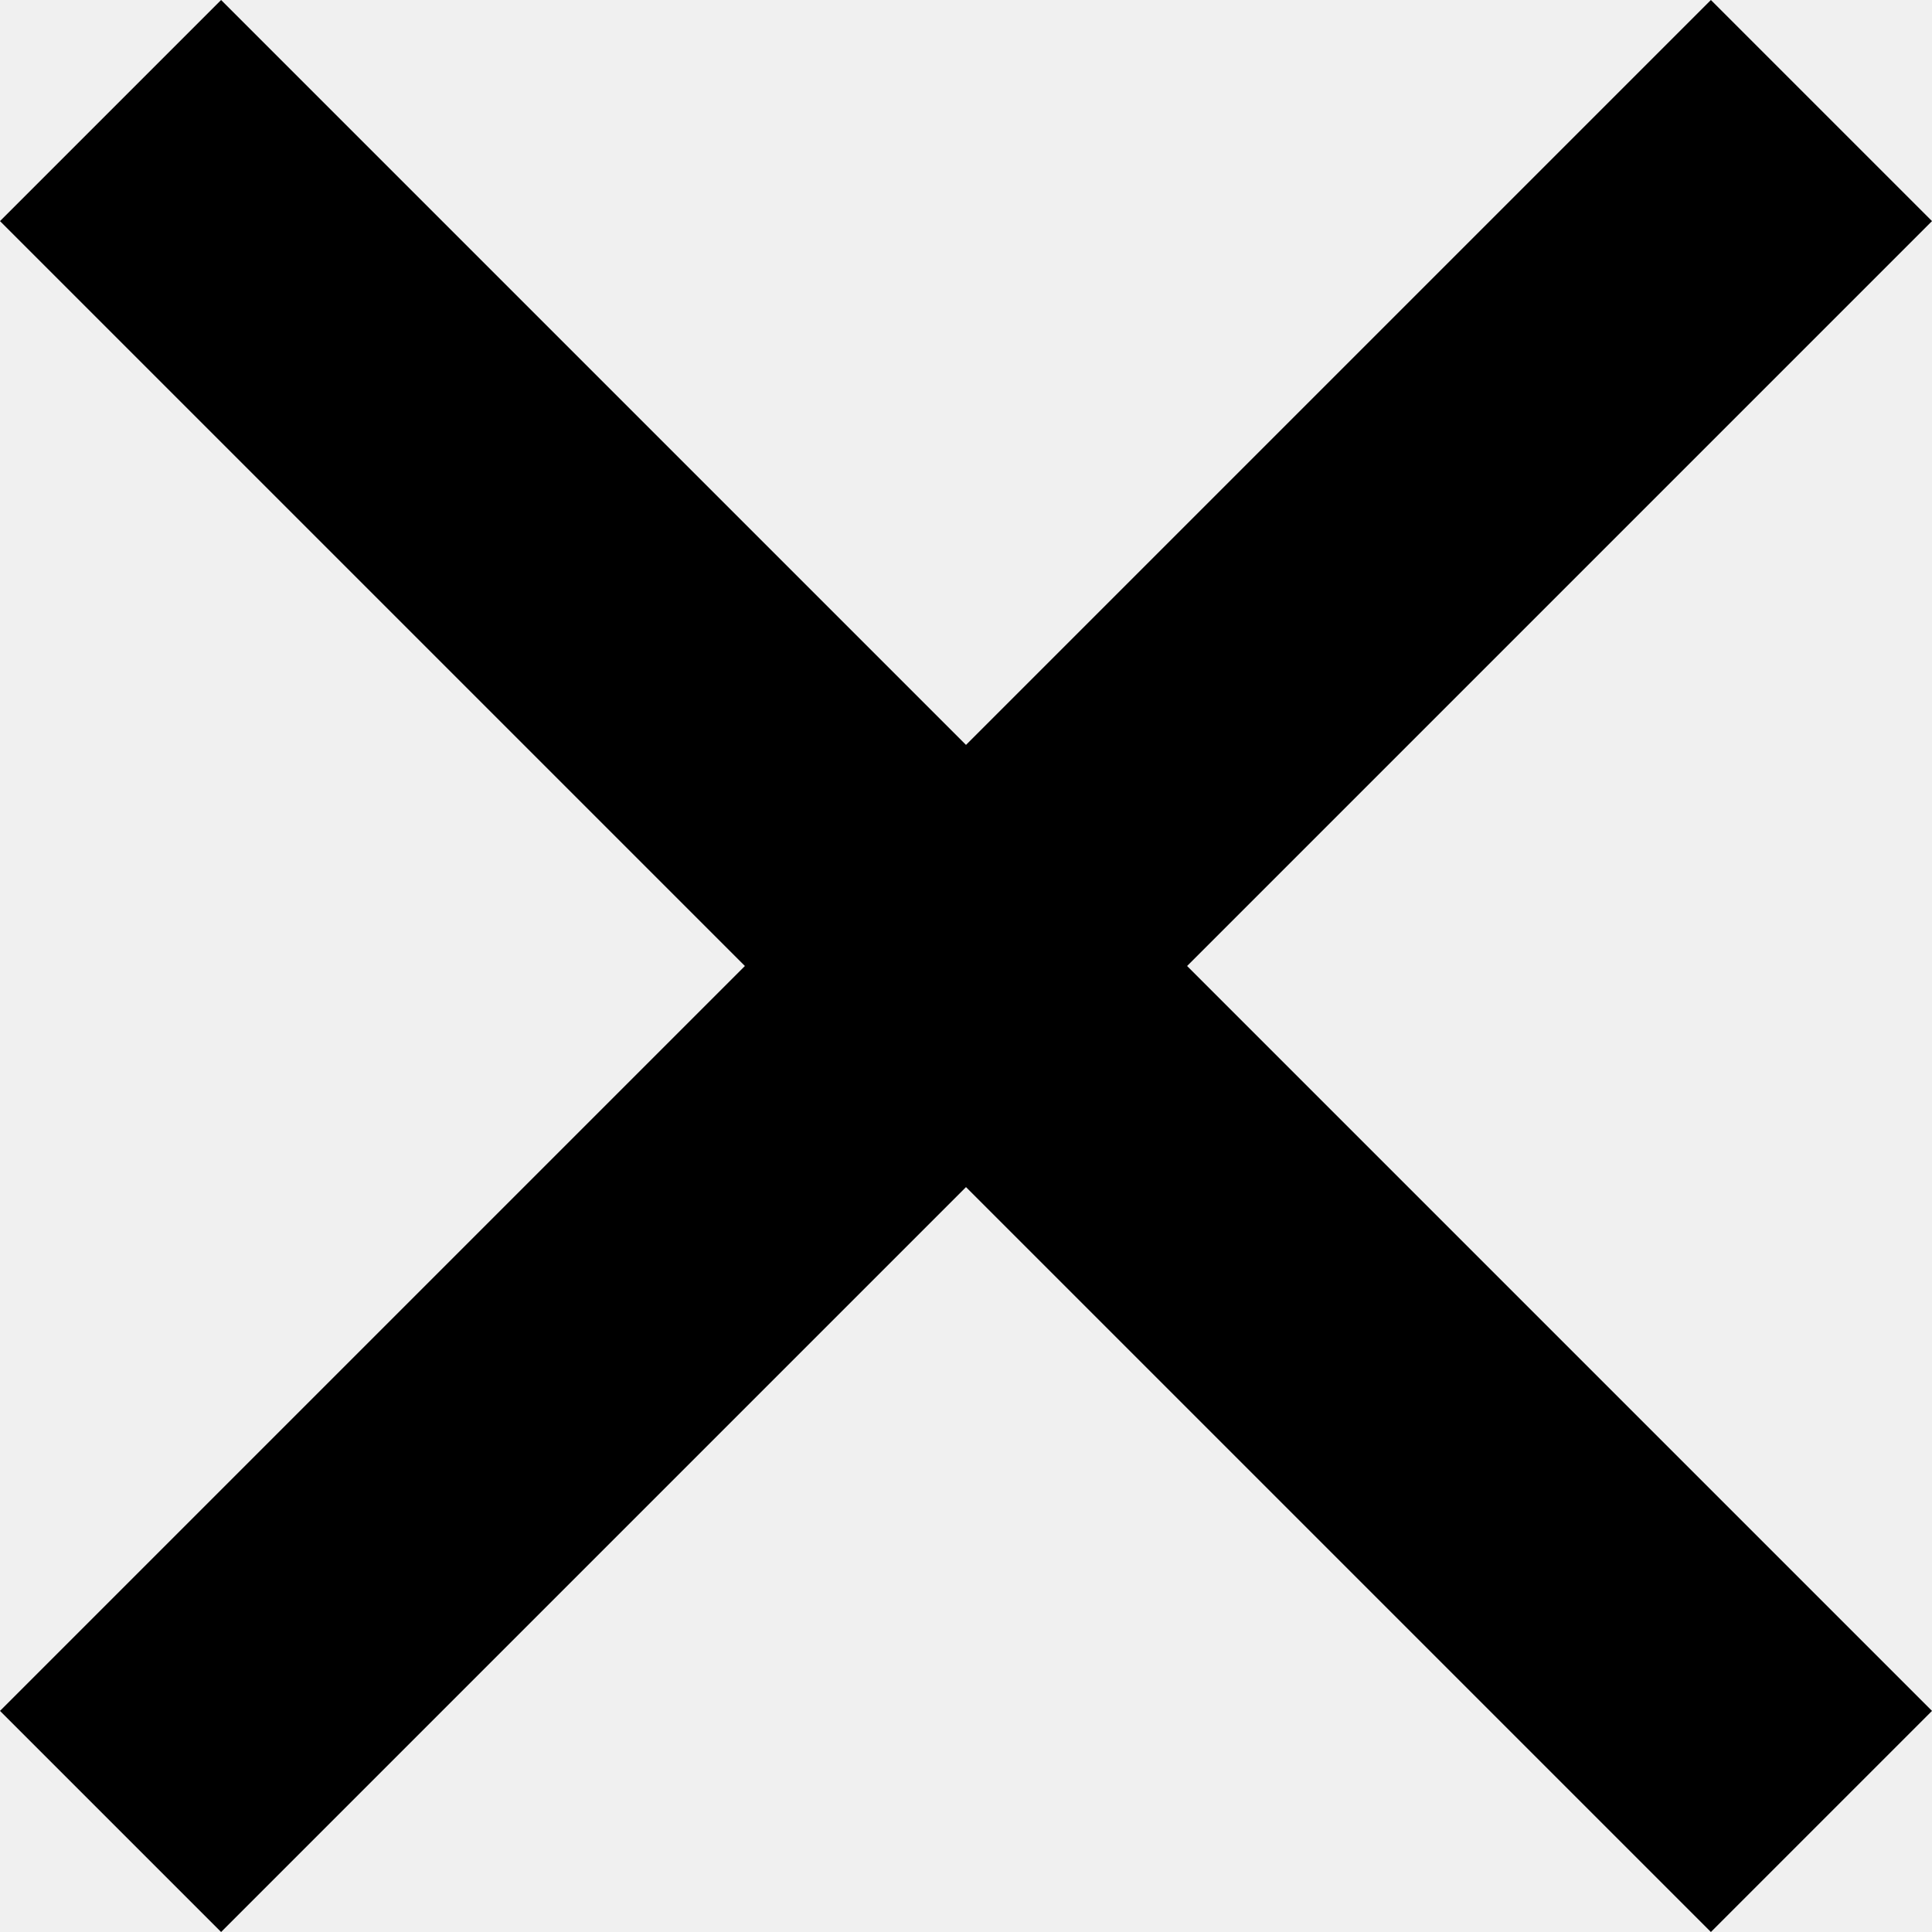
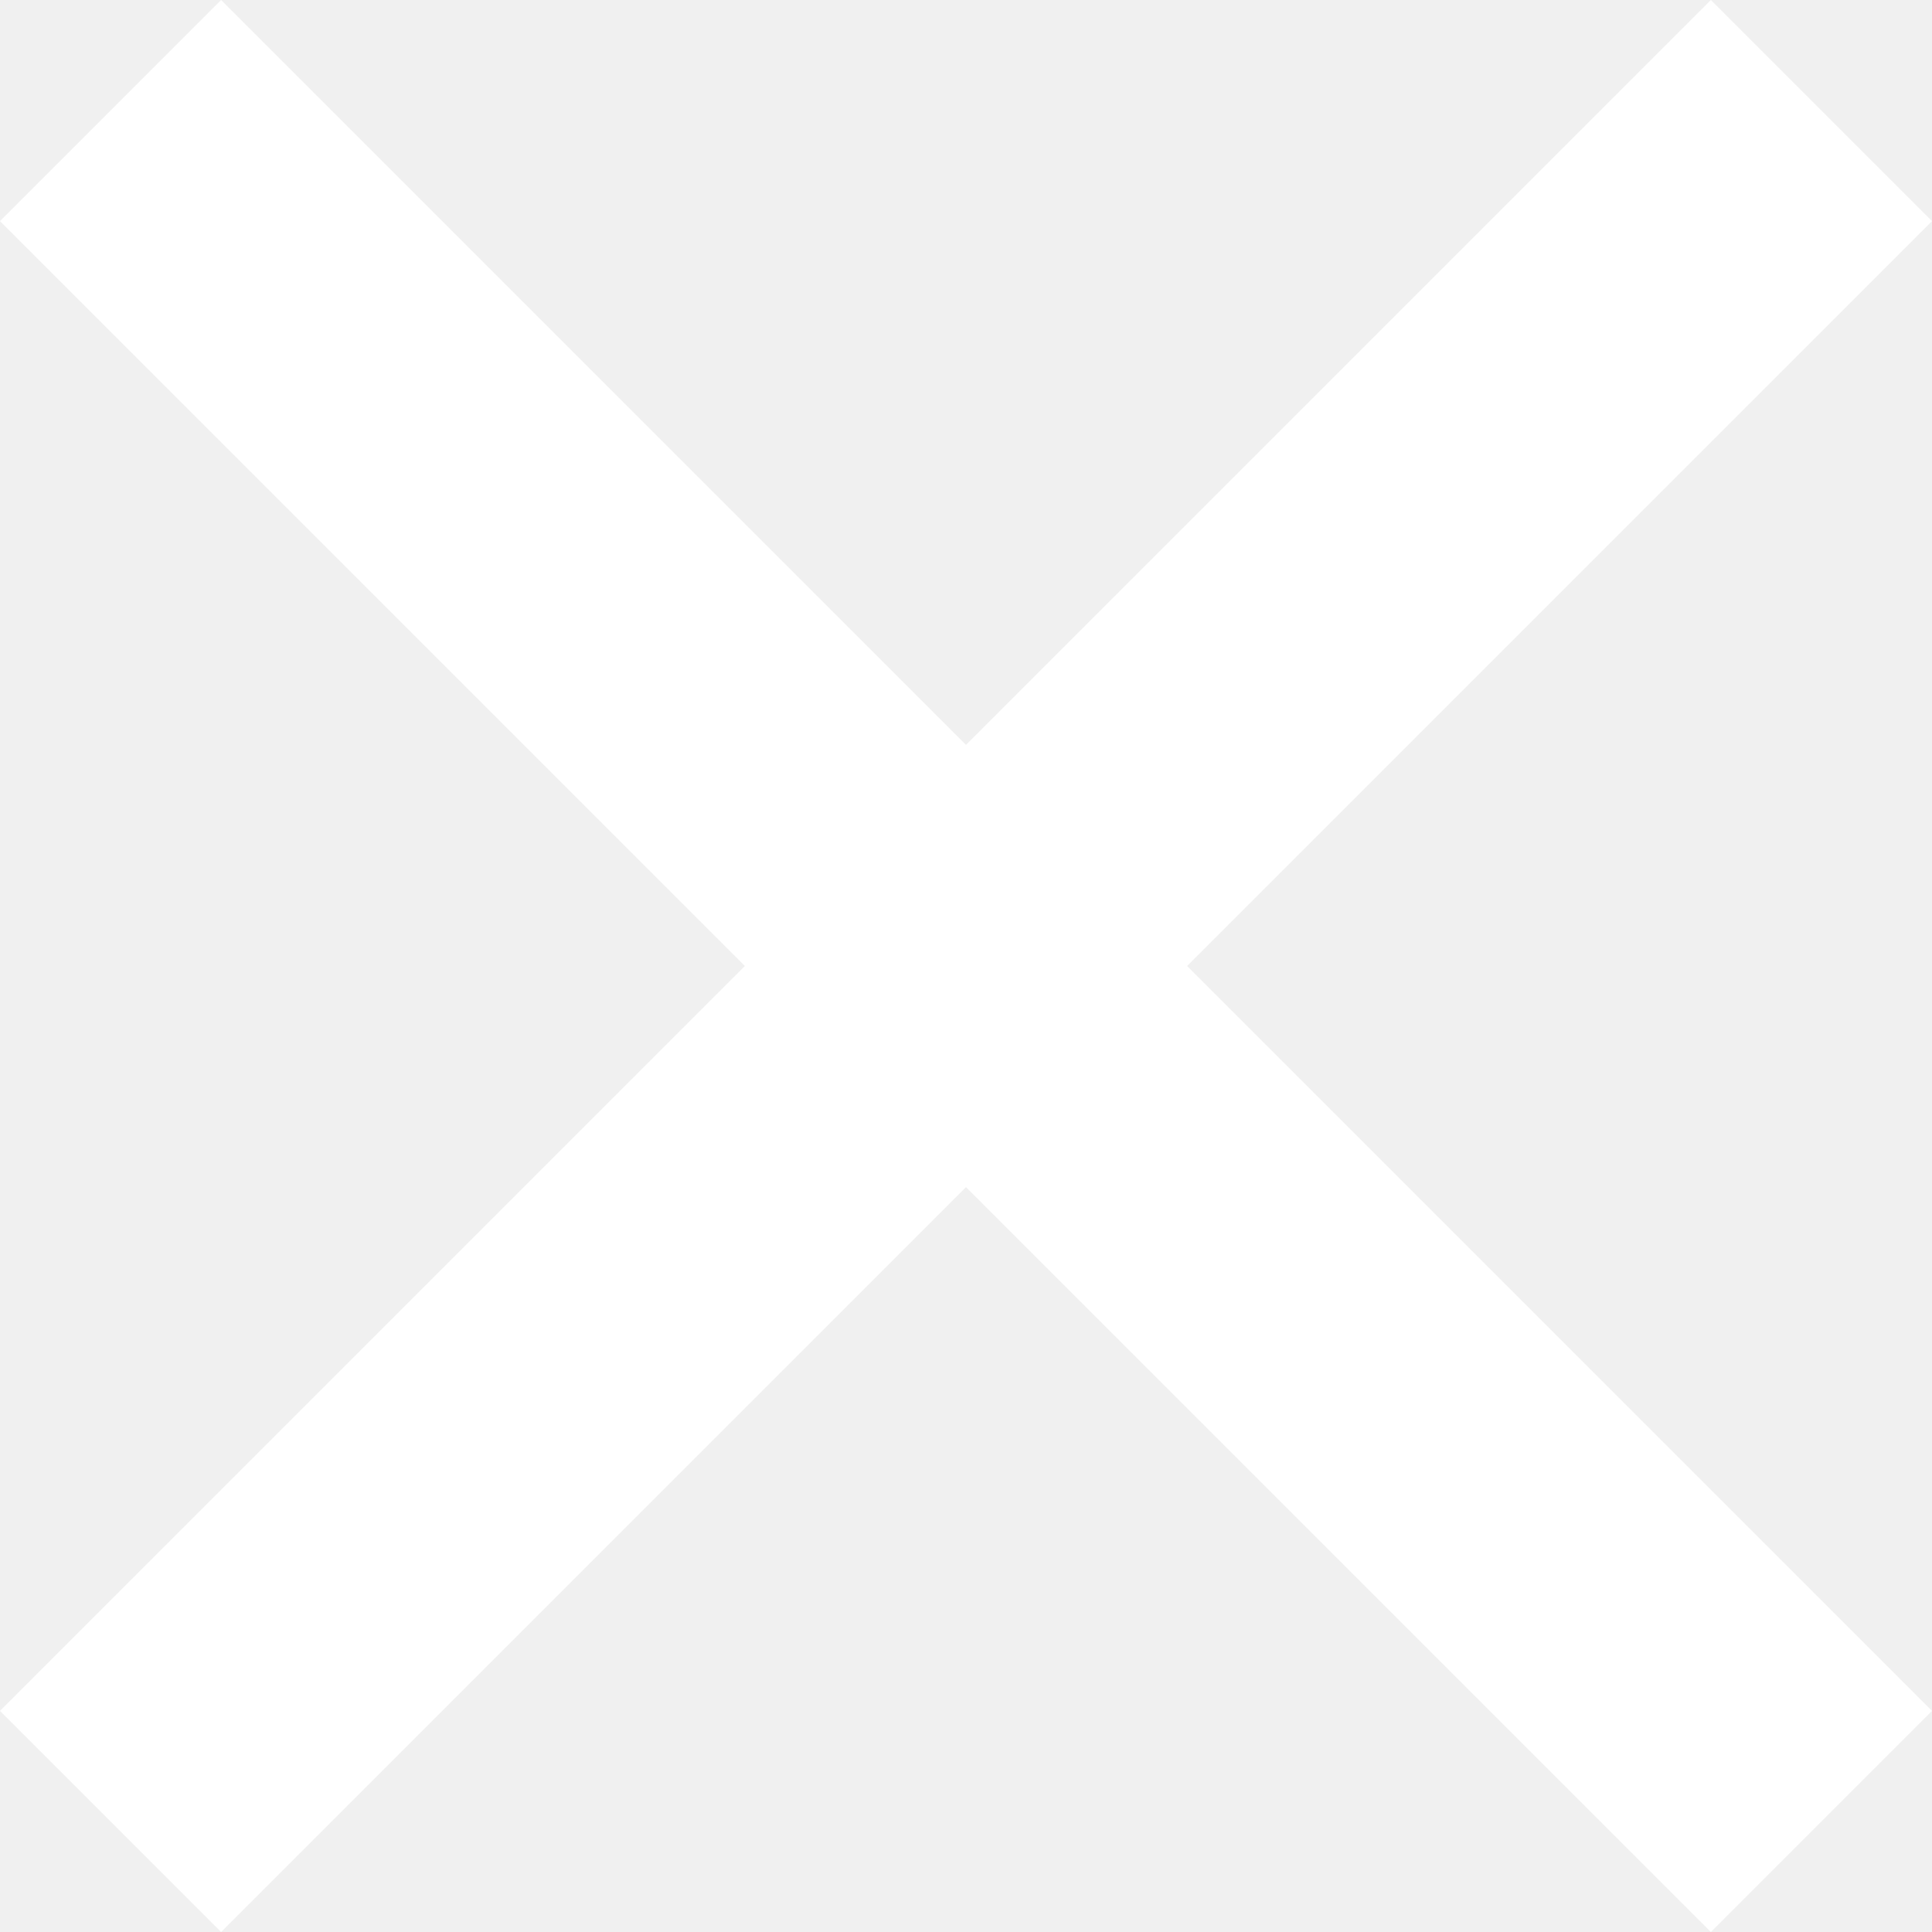
<svg xmlns="http://www.w3.org/2000/svg" width="75" height="75" viewBox="0 0 75 75" fill="none">
-   <path fill-rule="evenodd" clip-rule="evenodd" d="M8.583 -7.05773e-06L0 8.583L28.917 37.5L-2.35058e-05 66.417L8.583 75L37.5 46.083L66.417 75L75 66.417L46.083 37.5L75 8.583L66.417 3.05176e-05L37.5 28.917L8.583 -7.05773e-06Z" fill="black" />
+   <path fill-rule="evenodd" clip-rule="evenodd" d="M8.583 -7.05773e-06L0 8.583L28.917 37.5L-2.35058e-05 66.417L8.583 75L37.5 46.083L66.417 75L75 66.417L46.083 37.5L75 8.583L66.417 3.05176e-05L37.5 28.917L8.583 -7.05773e-06Z" fill="white" />
</svg>
